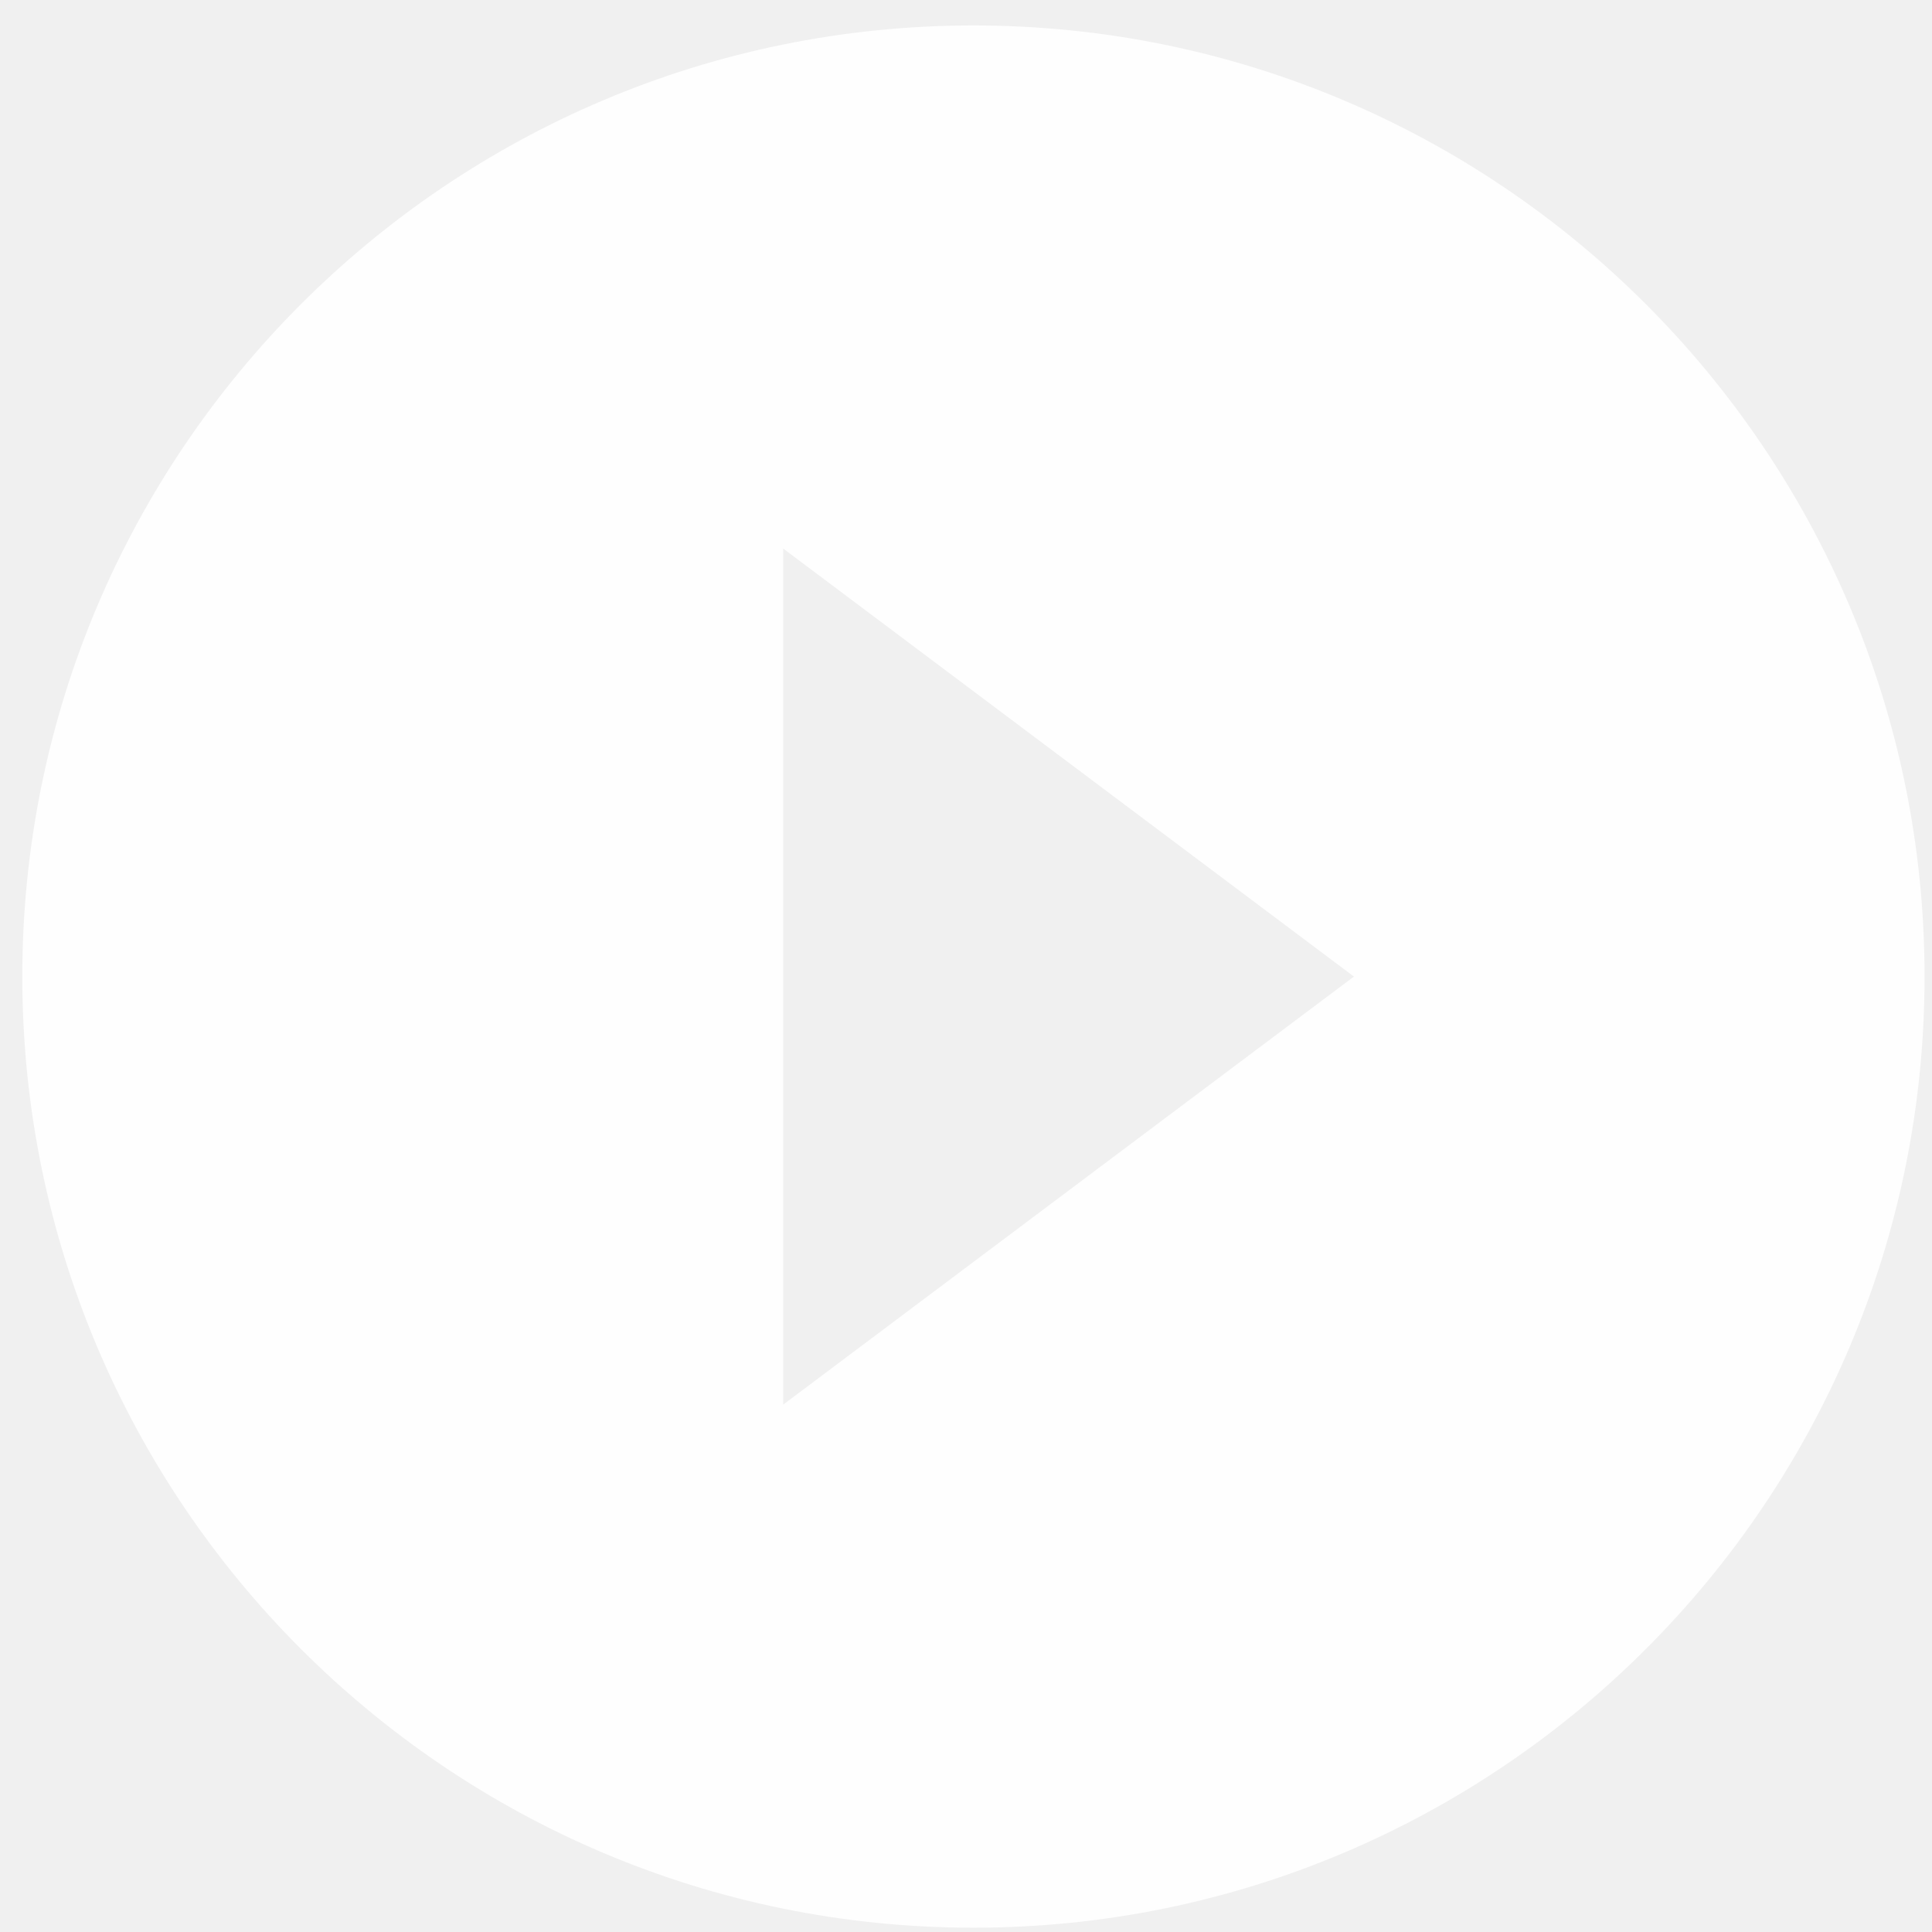
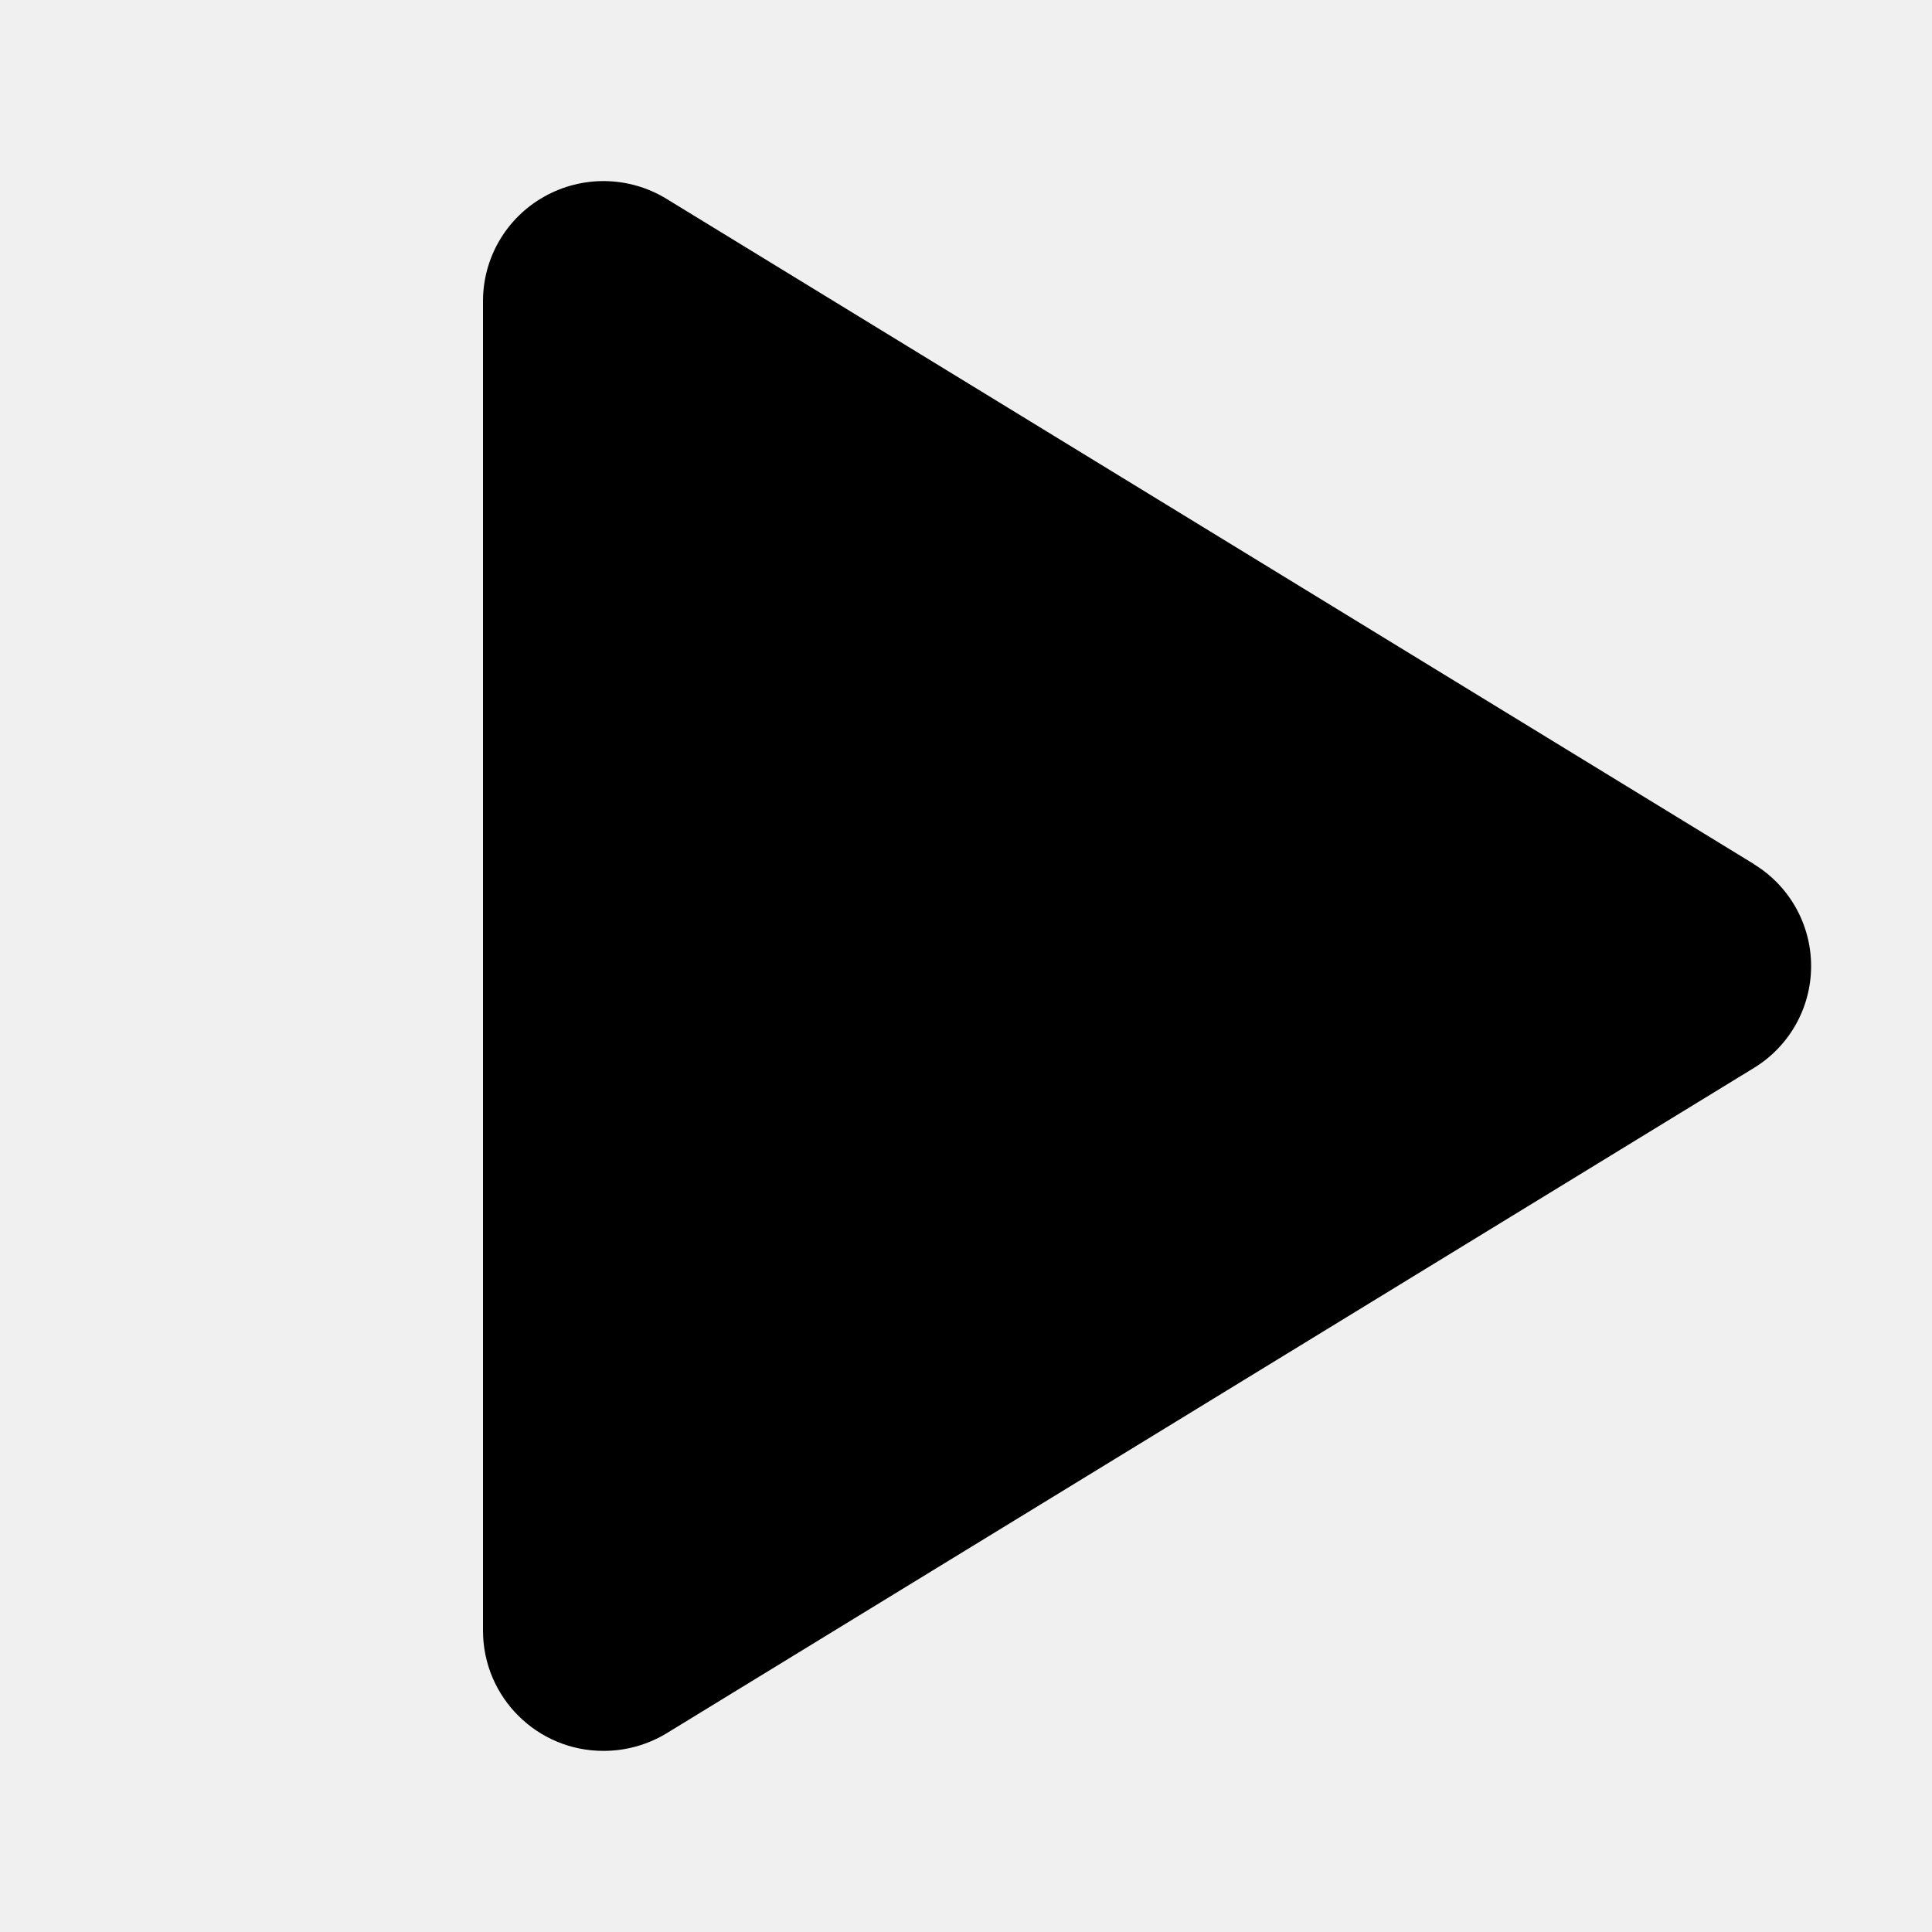
- <svg xmlns="http://www.w3.org/2000/svg" width="65" height="65" viewBox="0 0 65 65" fill="none">
-   <path d="M32.75 0.856C15.086 0.856 0.75 15.192 0.75 32.856C0.75 50.52 15.086 64.856 32.75 64.856C50.414 64.856 64.75 50.52 64.75 32.856C64.75 15.192 50.414 0.856 32.75 0.856ZM26.35 47.256V18.456L45.55 32.856L26.35 47.256Z" fill="white" fill-opacity="0.9" />
+ <svg xmlns="http://www.w3.org/2000/svg" width="32" height="32" fill="currentColor" viewBox="0 0 256 256">
+   <path d="M232.4,114.49,88.32,26.35a16,16,0,0,0-16.2-.3A15.86,15.86,0,0,0,64,39.87V216.13A15.94,15.94,0,0,0,80,232a16.07,16.07,0,0,0,8.36-2.35L232.4,141.51a15.81,15.81,0,0,0,0-27Z" />
</svg>
